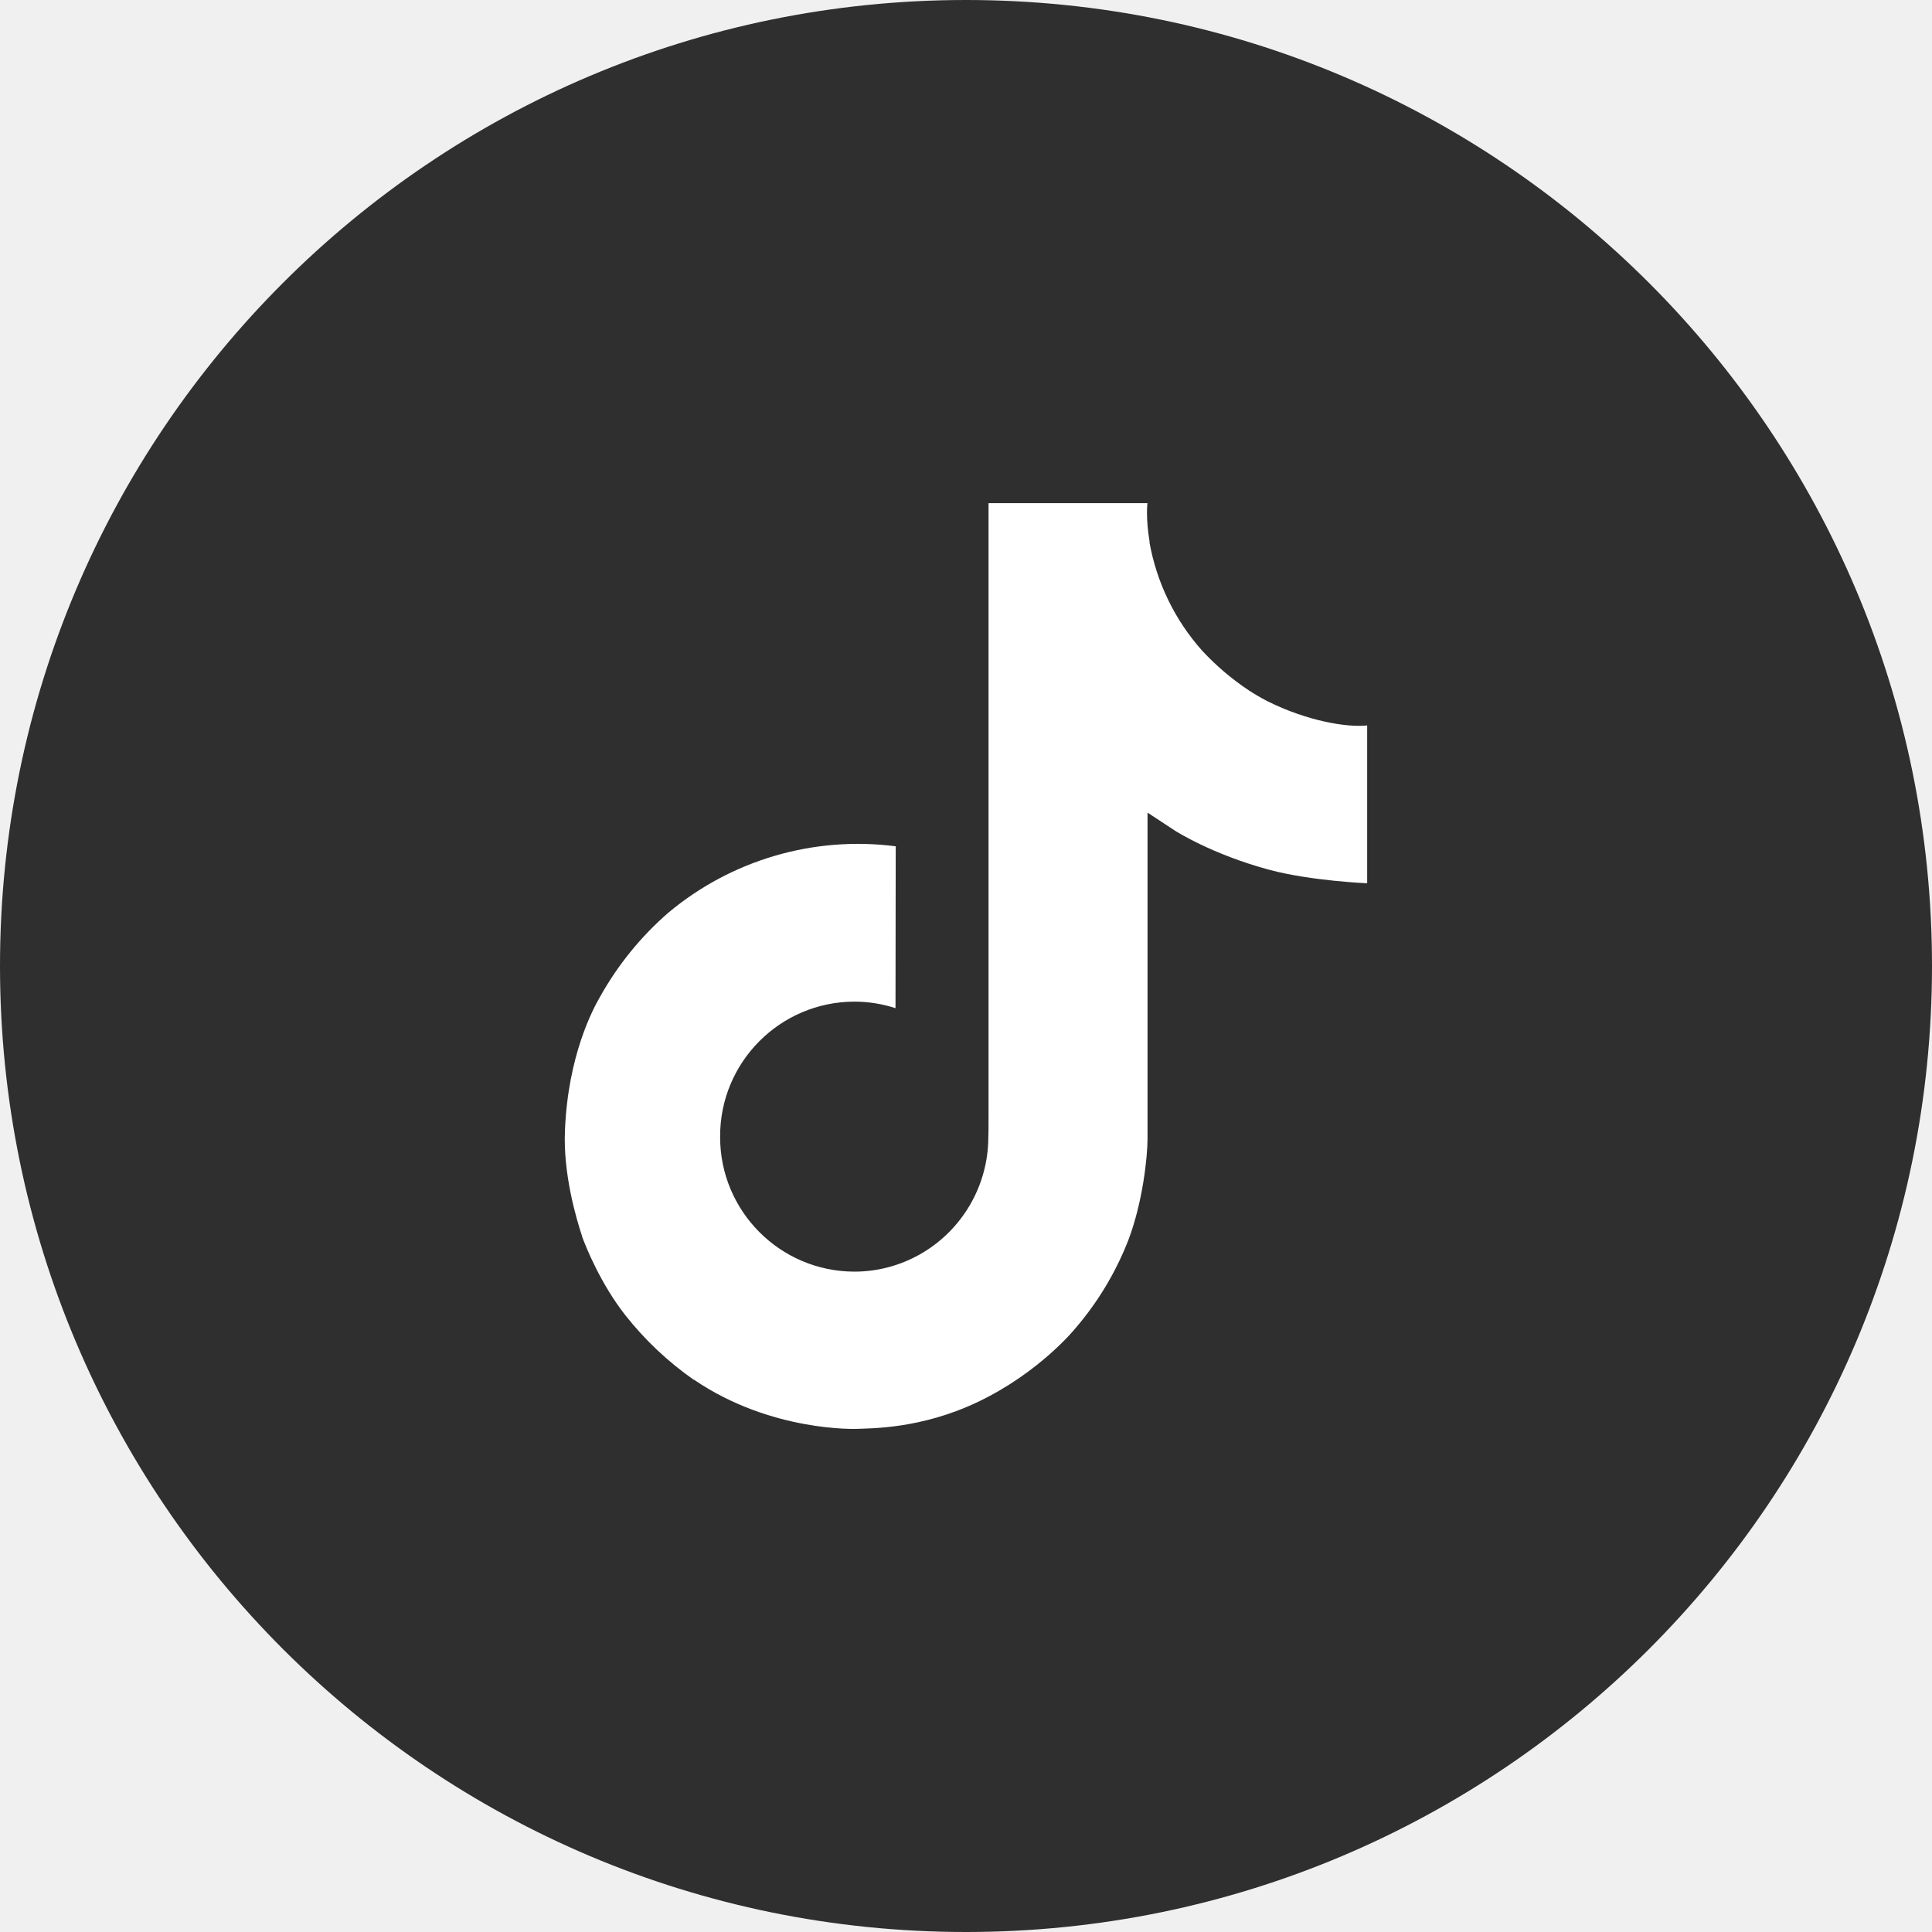
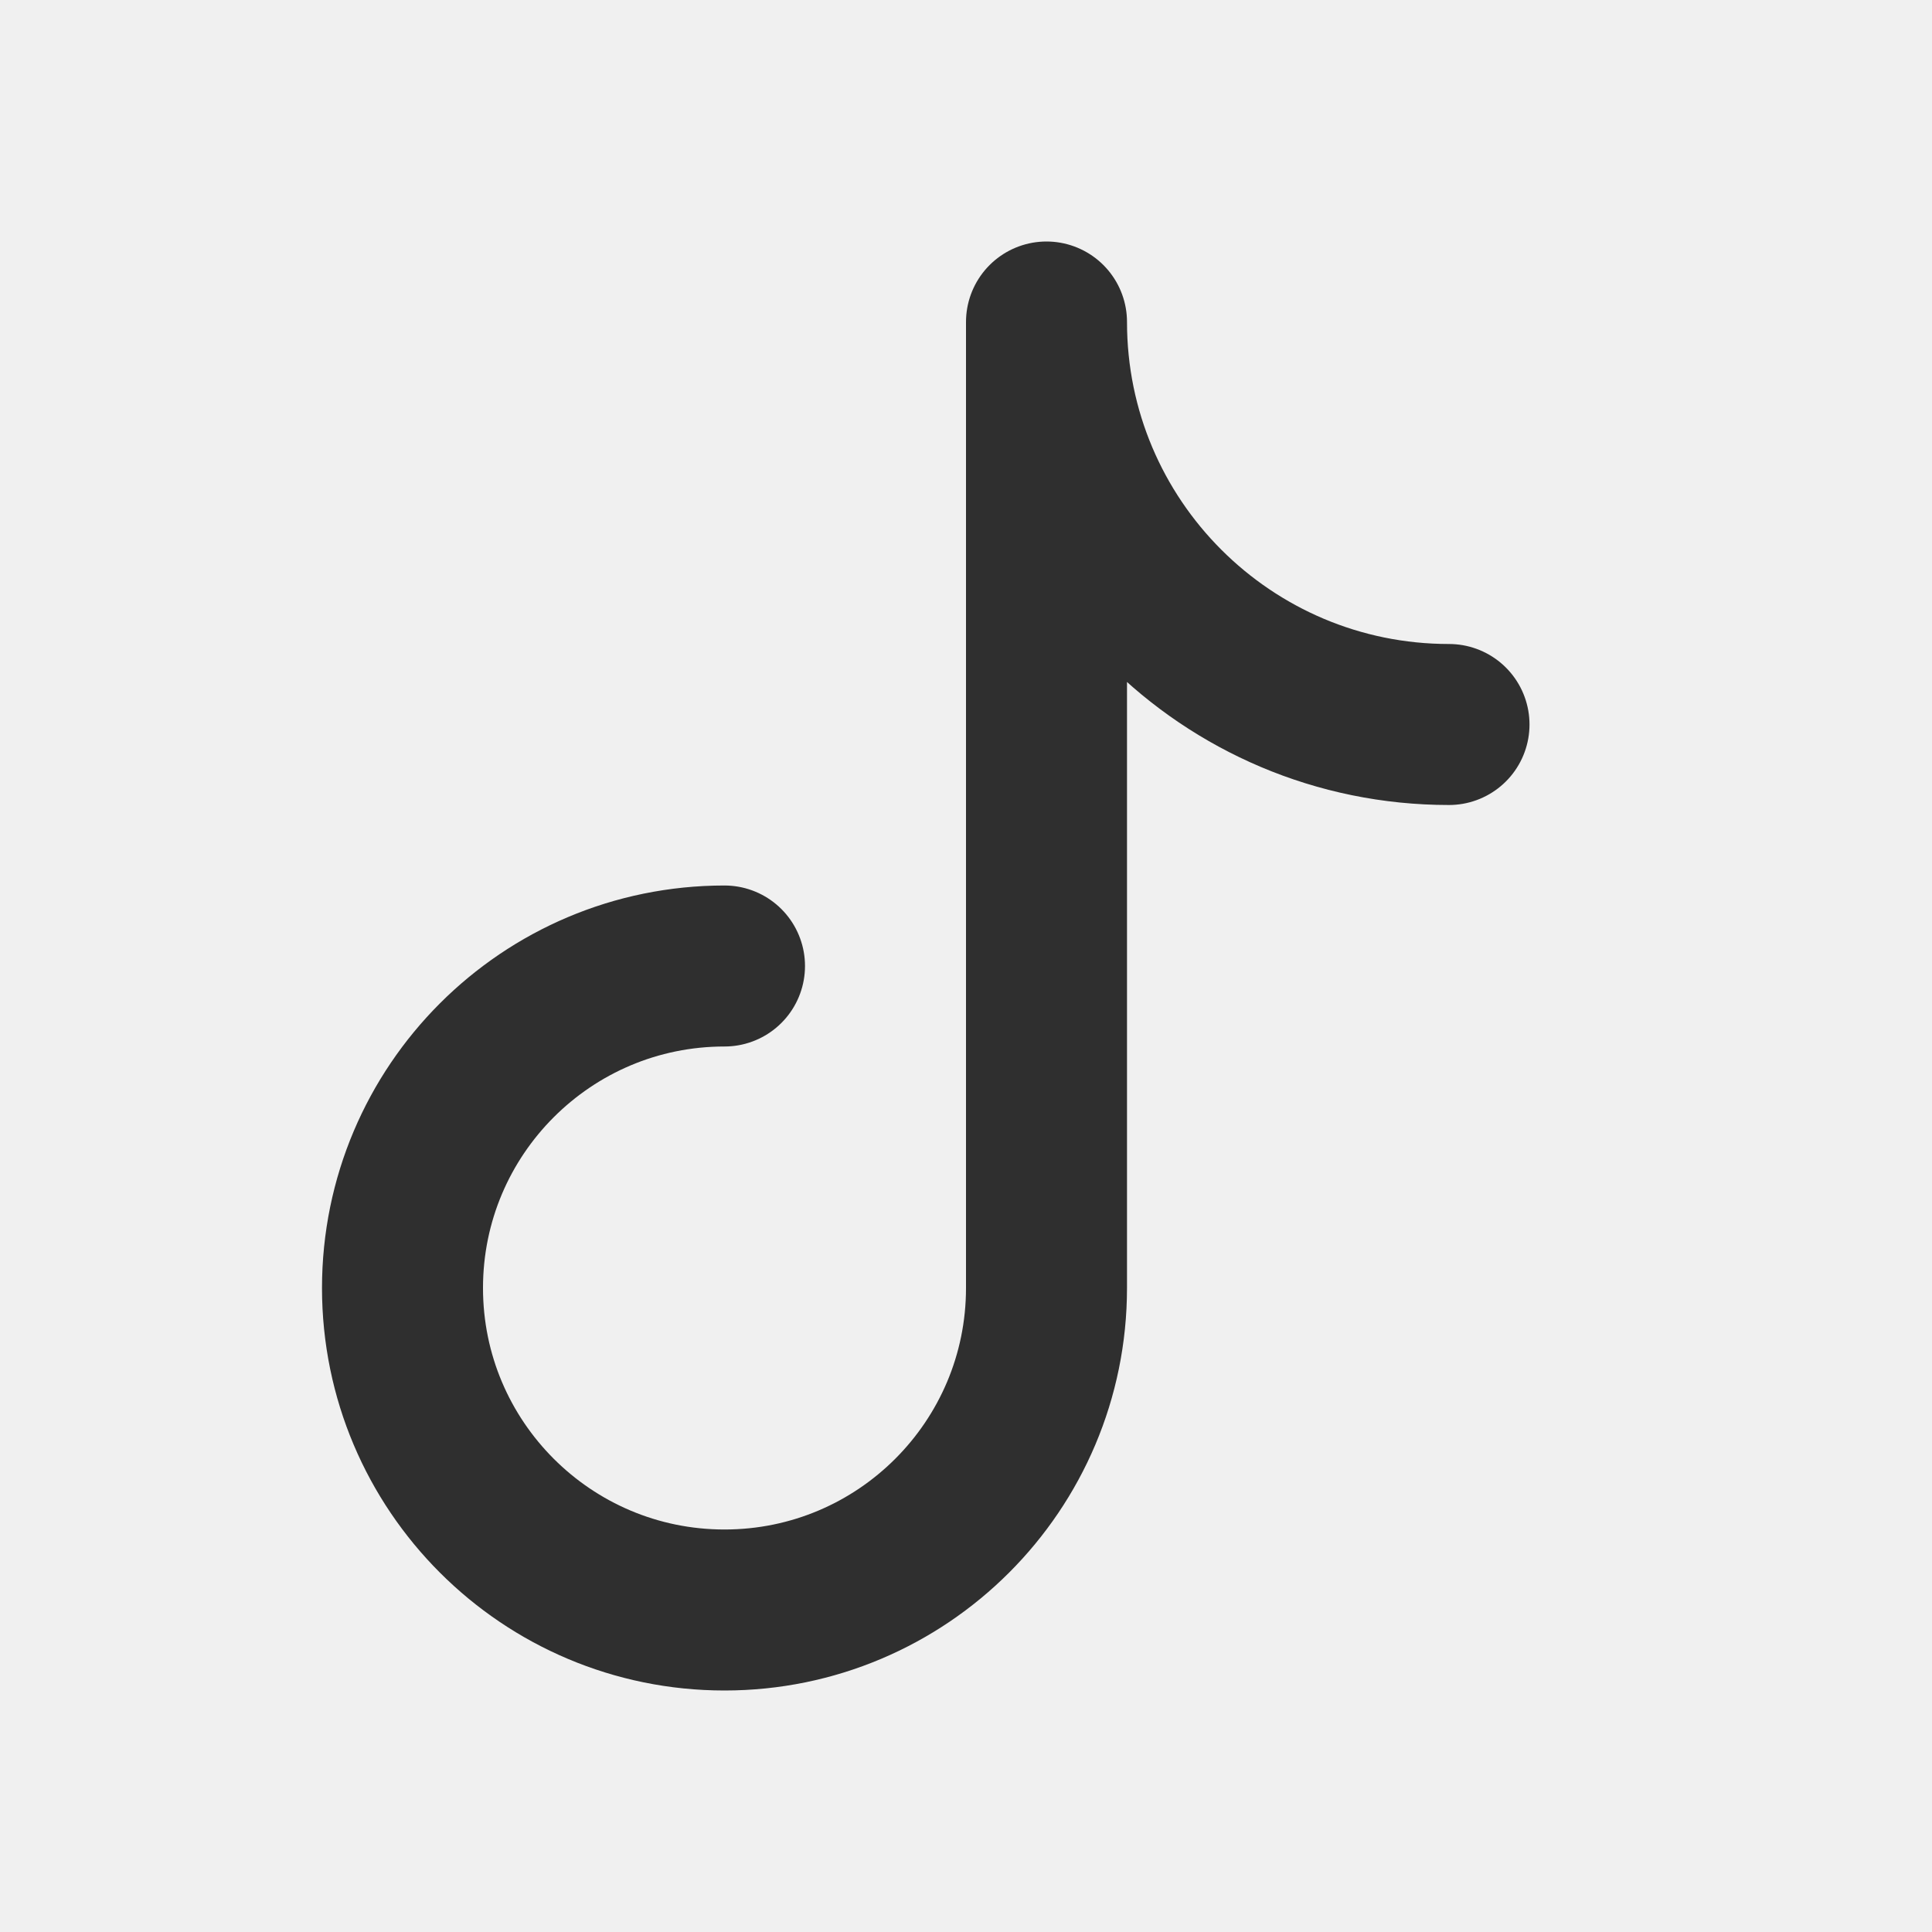
- <svg fill="none" shape-rendering="geometricPrecision" viewBox="0 0 45 45">
-   <circle cx="22.5" cy="22.5" r="22.5" fill="#2f2f2f" />
-   <path fill="#fff" d="M29.516 16.33a5 5 0 0 1-.424-.247 6 6 0 0 1-1.09-.926 5.15 5.15 0 0 1-1.23-2.535h.005c-.093-.548-.054-.903-.049-.903h-3.703v14.32c0 .192 0 .382-.008.57q0 .034-.004.07l-.002.032v.008a3.14 3.14 0 0 1-1.582 2.496 3.1 3.1 0 0 1-1.532.404 3.134 3.134 0 0 1-3.124-3.144 3.134 3.134 0 0 1 3.124-3.145c.326 0 .65.051.961.152l.005-3.77a6.88 6.88 0 0 0-5.3 1.55 7.3 7.3 0 0 0-1.587 1.956c-.156.27-.746 1.352-.817 3.11-.045.998.255 2.032.397 2.459v.009c.09.251.438 1.11 1.006 1.834.457.58.998 1.09 1.604 1.513v-.01l.009.01c1.793 1.218 3.78 1.138 3.78 1.138.345-.014 1.497 0 2.806-.62 1.452-.688 2.279-1.713 2.279-1.713a7.1 7.1 0 0 0 1.241-2.063c.335-.88.447-1.937.447-2.36v-7.597c.045.027.644.423.644.423s.862.553 2.207.912c.965.256 2.265.31 2.265.31v-3.676c-.456.05-1.38-.094-2.328-.567" />
+ <svg xmlns="http://www.w3.org/2000/svg" fill="none" viewBox="0 0 24 24">
+   <path stroke="#2f2f2f" stroke-linecap="round" stroke-linejoin="round" stroke-width="2" d="M9 12a4 4 0 1 0 4 4V4a5 5 0 0 0 5 5" />
</svg>
